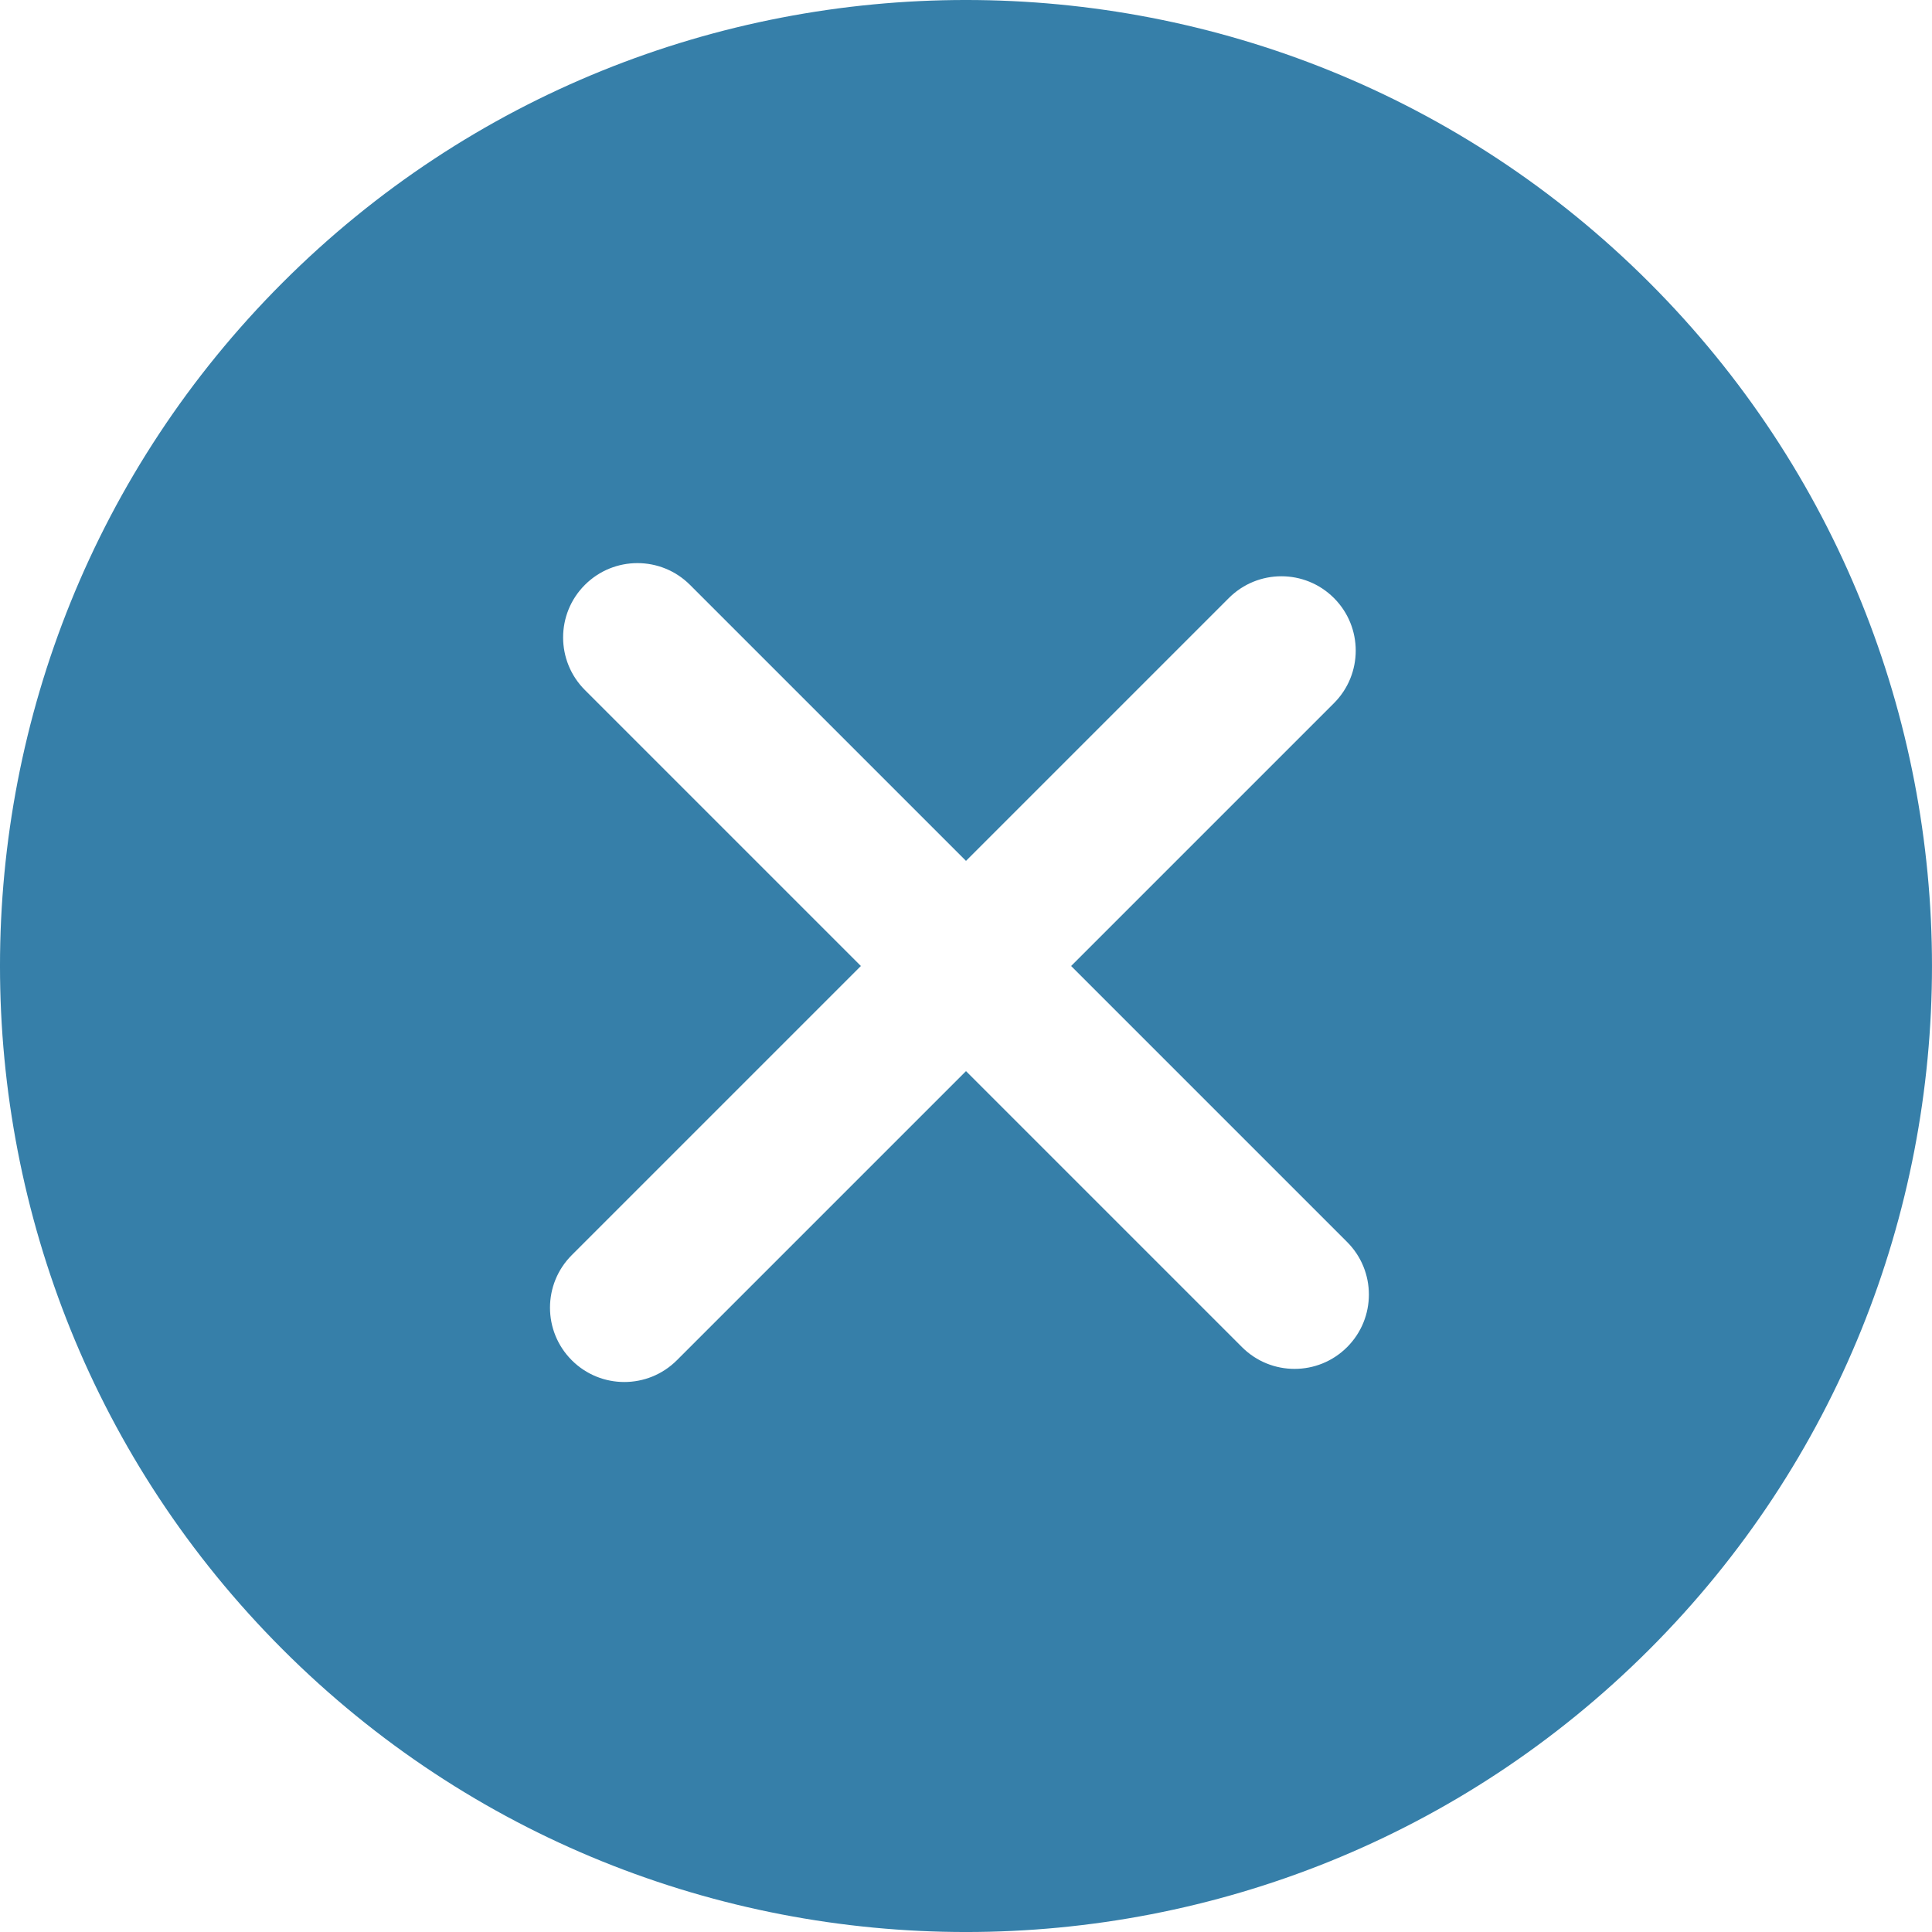
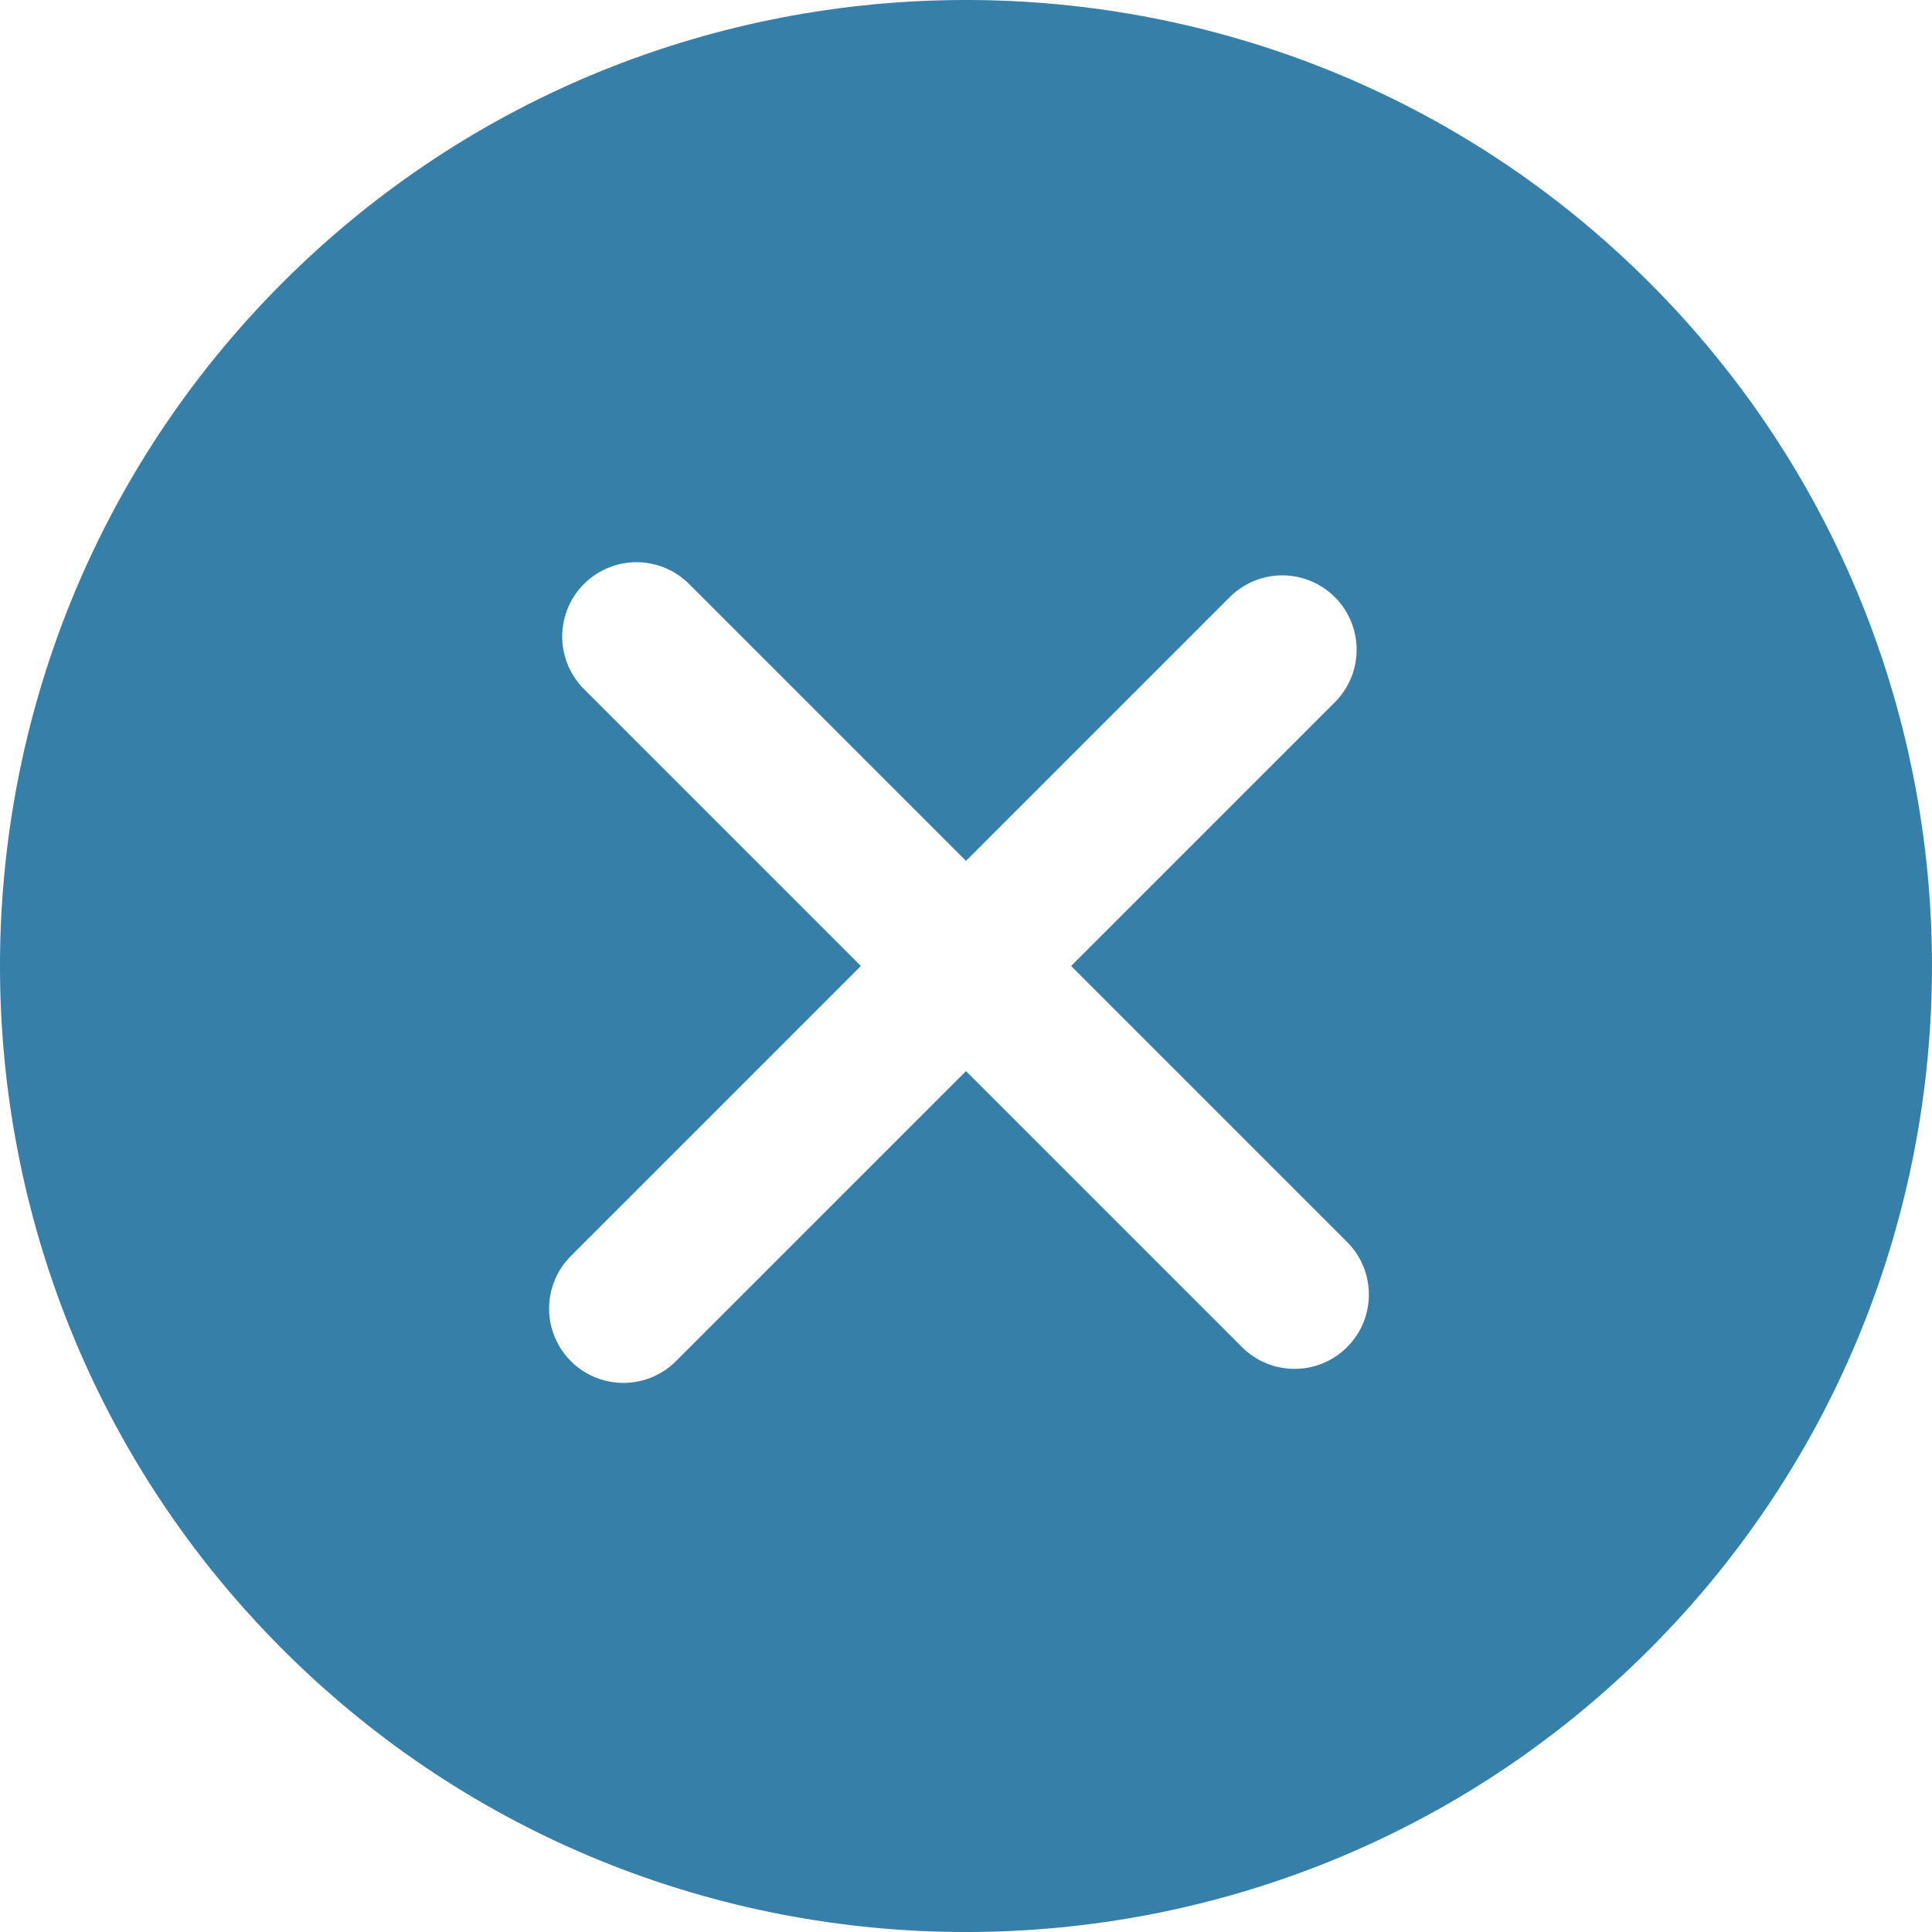
- <svg xmlns="http://www.w3.org/2000/svg" version="1.1" id="Capa_1" x="0px" y="0px" viewBox="0 0 51.976 51.976" style="enable-background:new 0 0 51.976 51.976;" xml:space="preserve">
-   <defs id="defs39" />
-   <g id="g3">
-     <path d="M44.373,7.603c-10.137-10.137-26.632-10.138-36.77,0c-10.138,10.138-10.137,26.632,0,36.77s26.632,10.138,36.77,0   C54.51,34.235,54.51,17.74,44.373,7.603z M36.241,36.241c-0.781,0.781-2.047,0.781-2.828,0l-7.425-7.425l-7.778,7.778   c-0.781,0.781-2.047,0.781-2.828,0c-0.781-0.781-0.781-2.047,0-2.828l7.778-7.778l-7.425-7.425c-0.781-0.781-0.781-2.048,0-2.828   c0.781-0.781,2.047-0.781,2.828,0l7.425,7.425l7.071-7.071c0.781-0.781,2.047-0.781,2.828,0c0.781,0.781,0.781,2.047,0,2.828   l-7.071,7.071l7.425,7.425C37.022,34.194,37.022,35.46,36.241,36.241z" id="path5" style="fill:#367fa9;fill-opacity:1" />
-   </g>
-   <g id="g7" />
-   <g id="g9" />
-   <g id="g11" />
-   <g id="g13" />
-   <g id="g15" />
-   <g id="g17" />
-   <g id="g19" />
-   <g id="g21" />
-   <g id="g23" />
-   <g id="g25" />
-   <g id="g27" />
-   <g id="g29" />
-   <g id="g31" />
-   <g id="g33" />
-   <g id="g35" />
+ <svg xmlns="http://www.w3.org/2000/svg" viewBox="0 0 51.976 51.976">
+   <path d="M44.373 7.603c-10.137-10.137-26.632-10.138-36.77 0-10.138 10.138-10.137 26.632 0 36.77s26.632 10.138 36.77 0c10.137-10.138 10.137-26.633 0-36.77zm-8.132 28.638a2 2 0 0 1-2.828 0l-7.425-7.425-7.778 7.778a2 2 0 1 1-2.828-2.828l7.778-7.778-7.425-7.425a2 2 0 1 1 2.828-2.828l7.425 7.425 7.071-7.071a2 2 0 1 1 2.828 2.828l-7.071 7.071 7.425 7.425a2 2 0 0 1 0 2.828z" fill="#367fa9" />
</svg>
